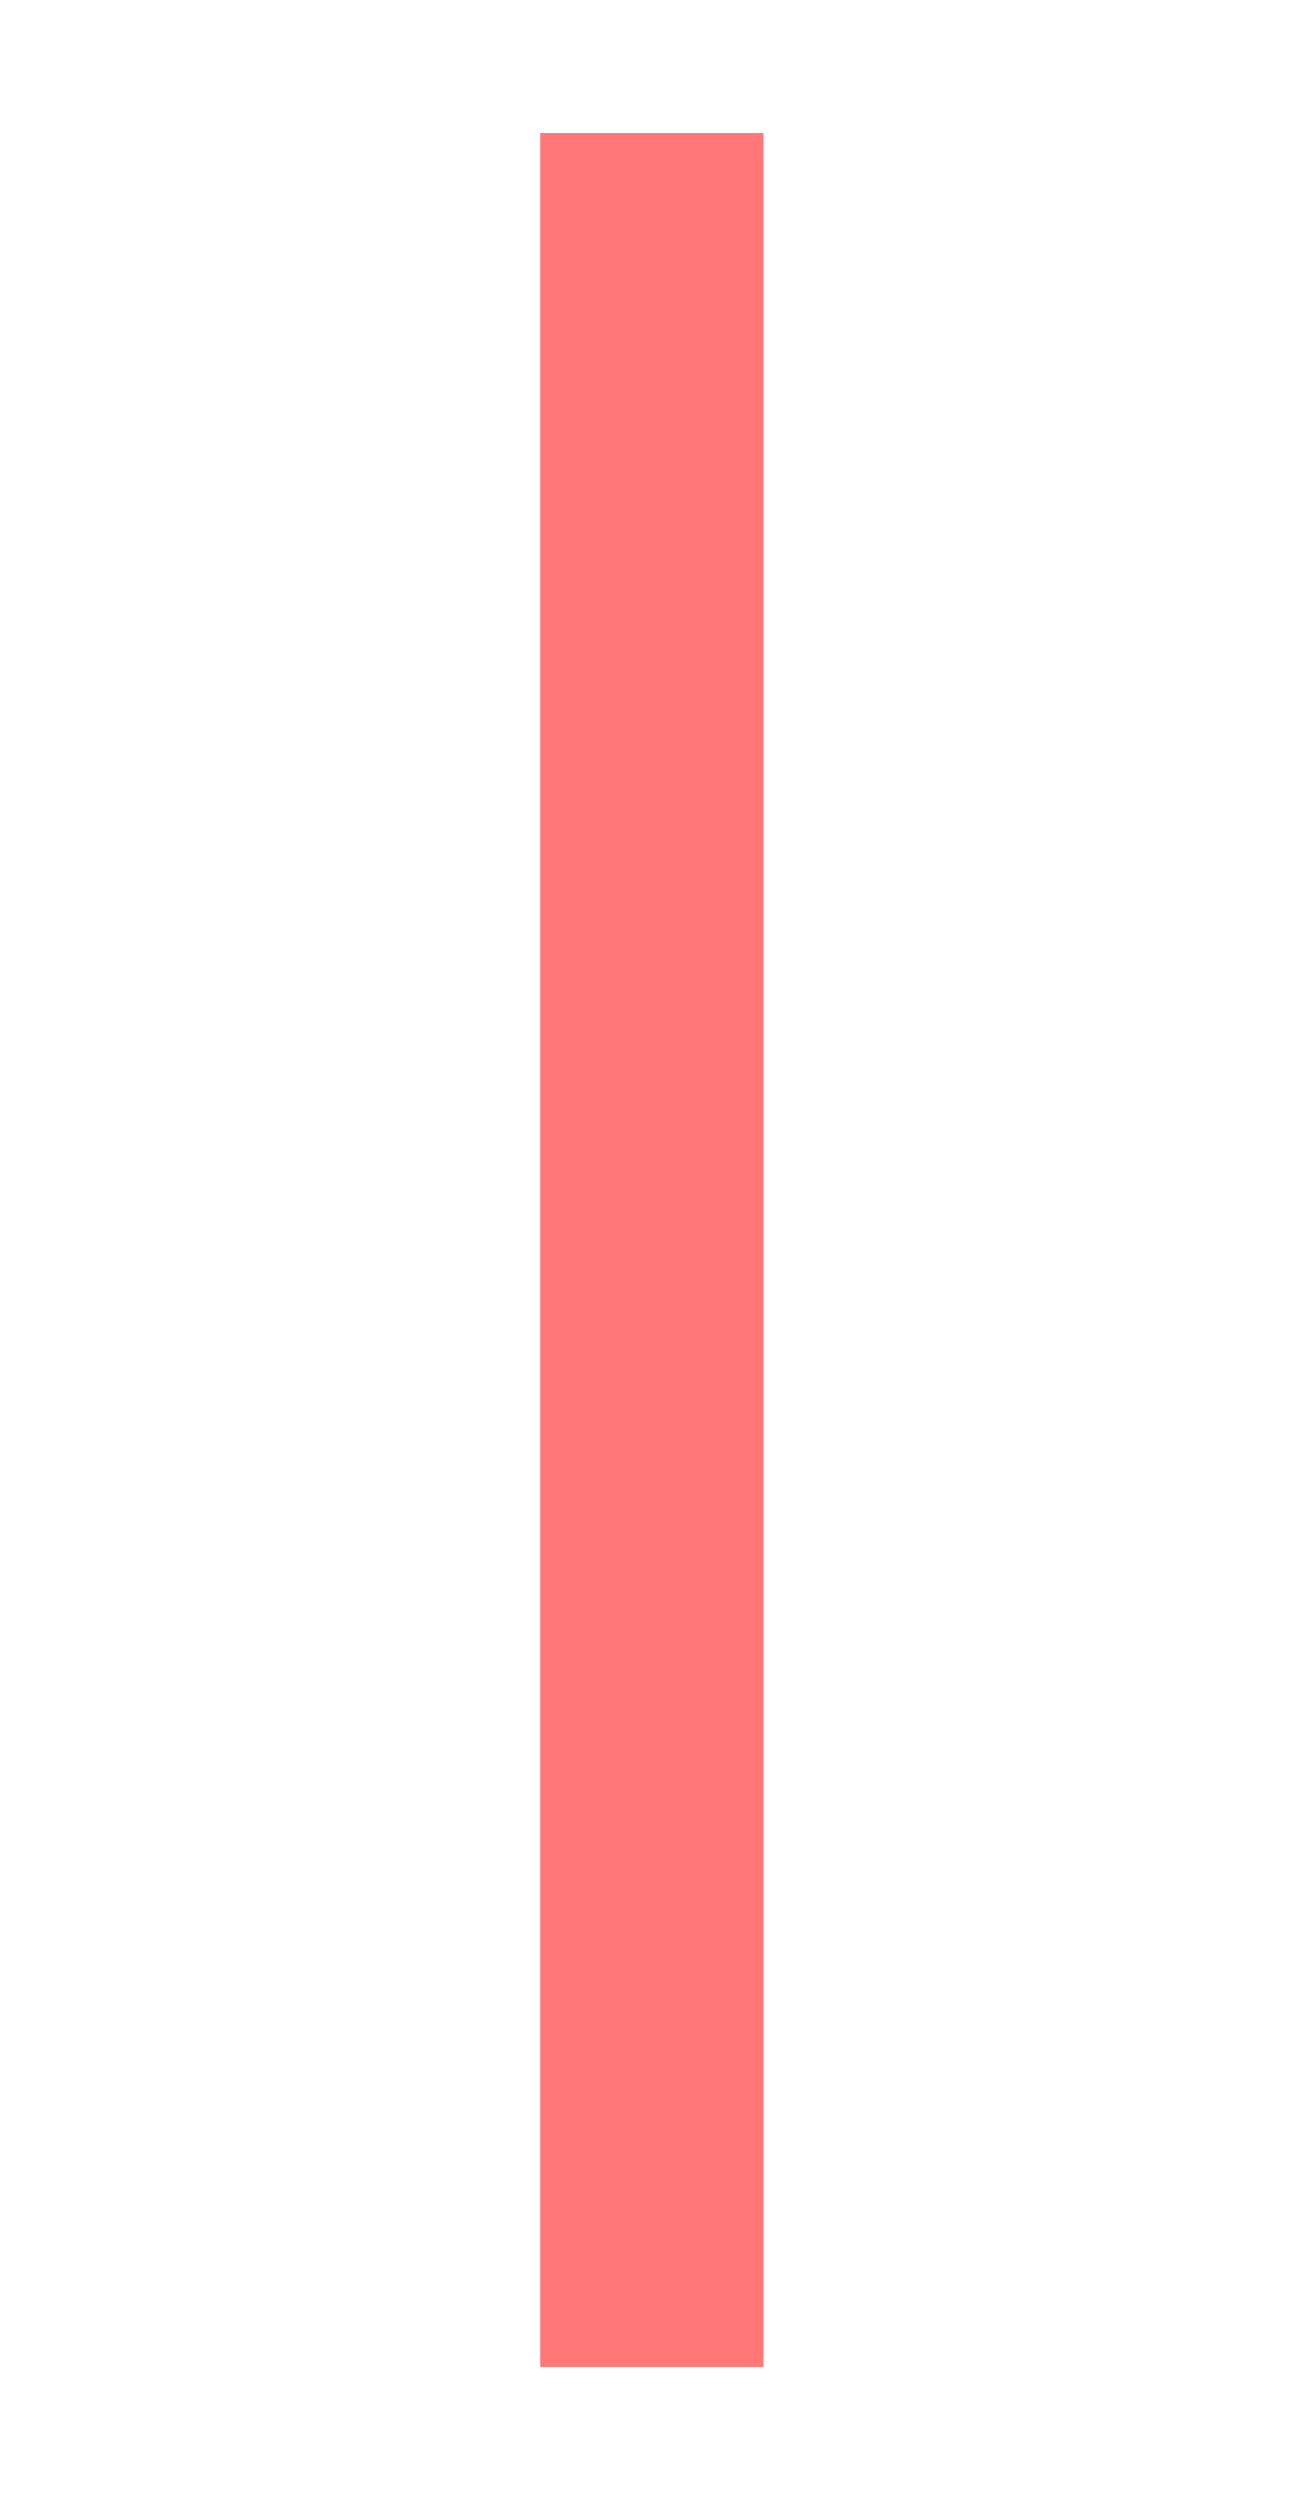
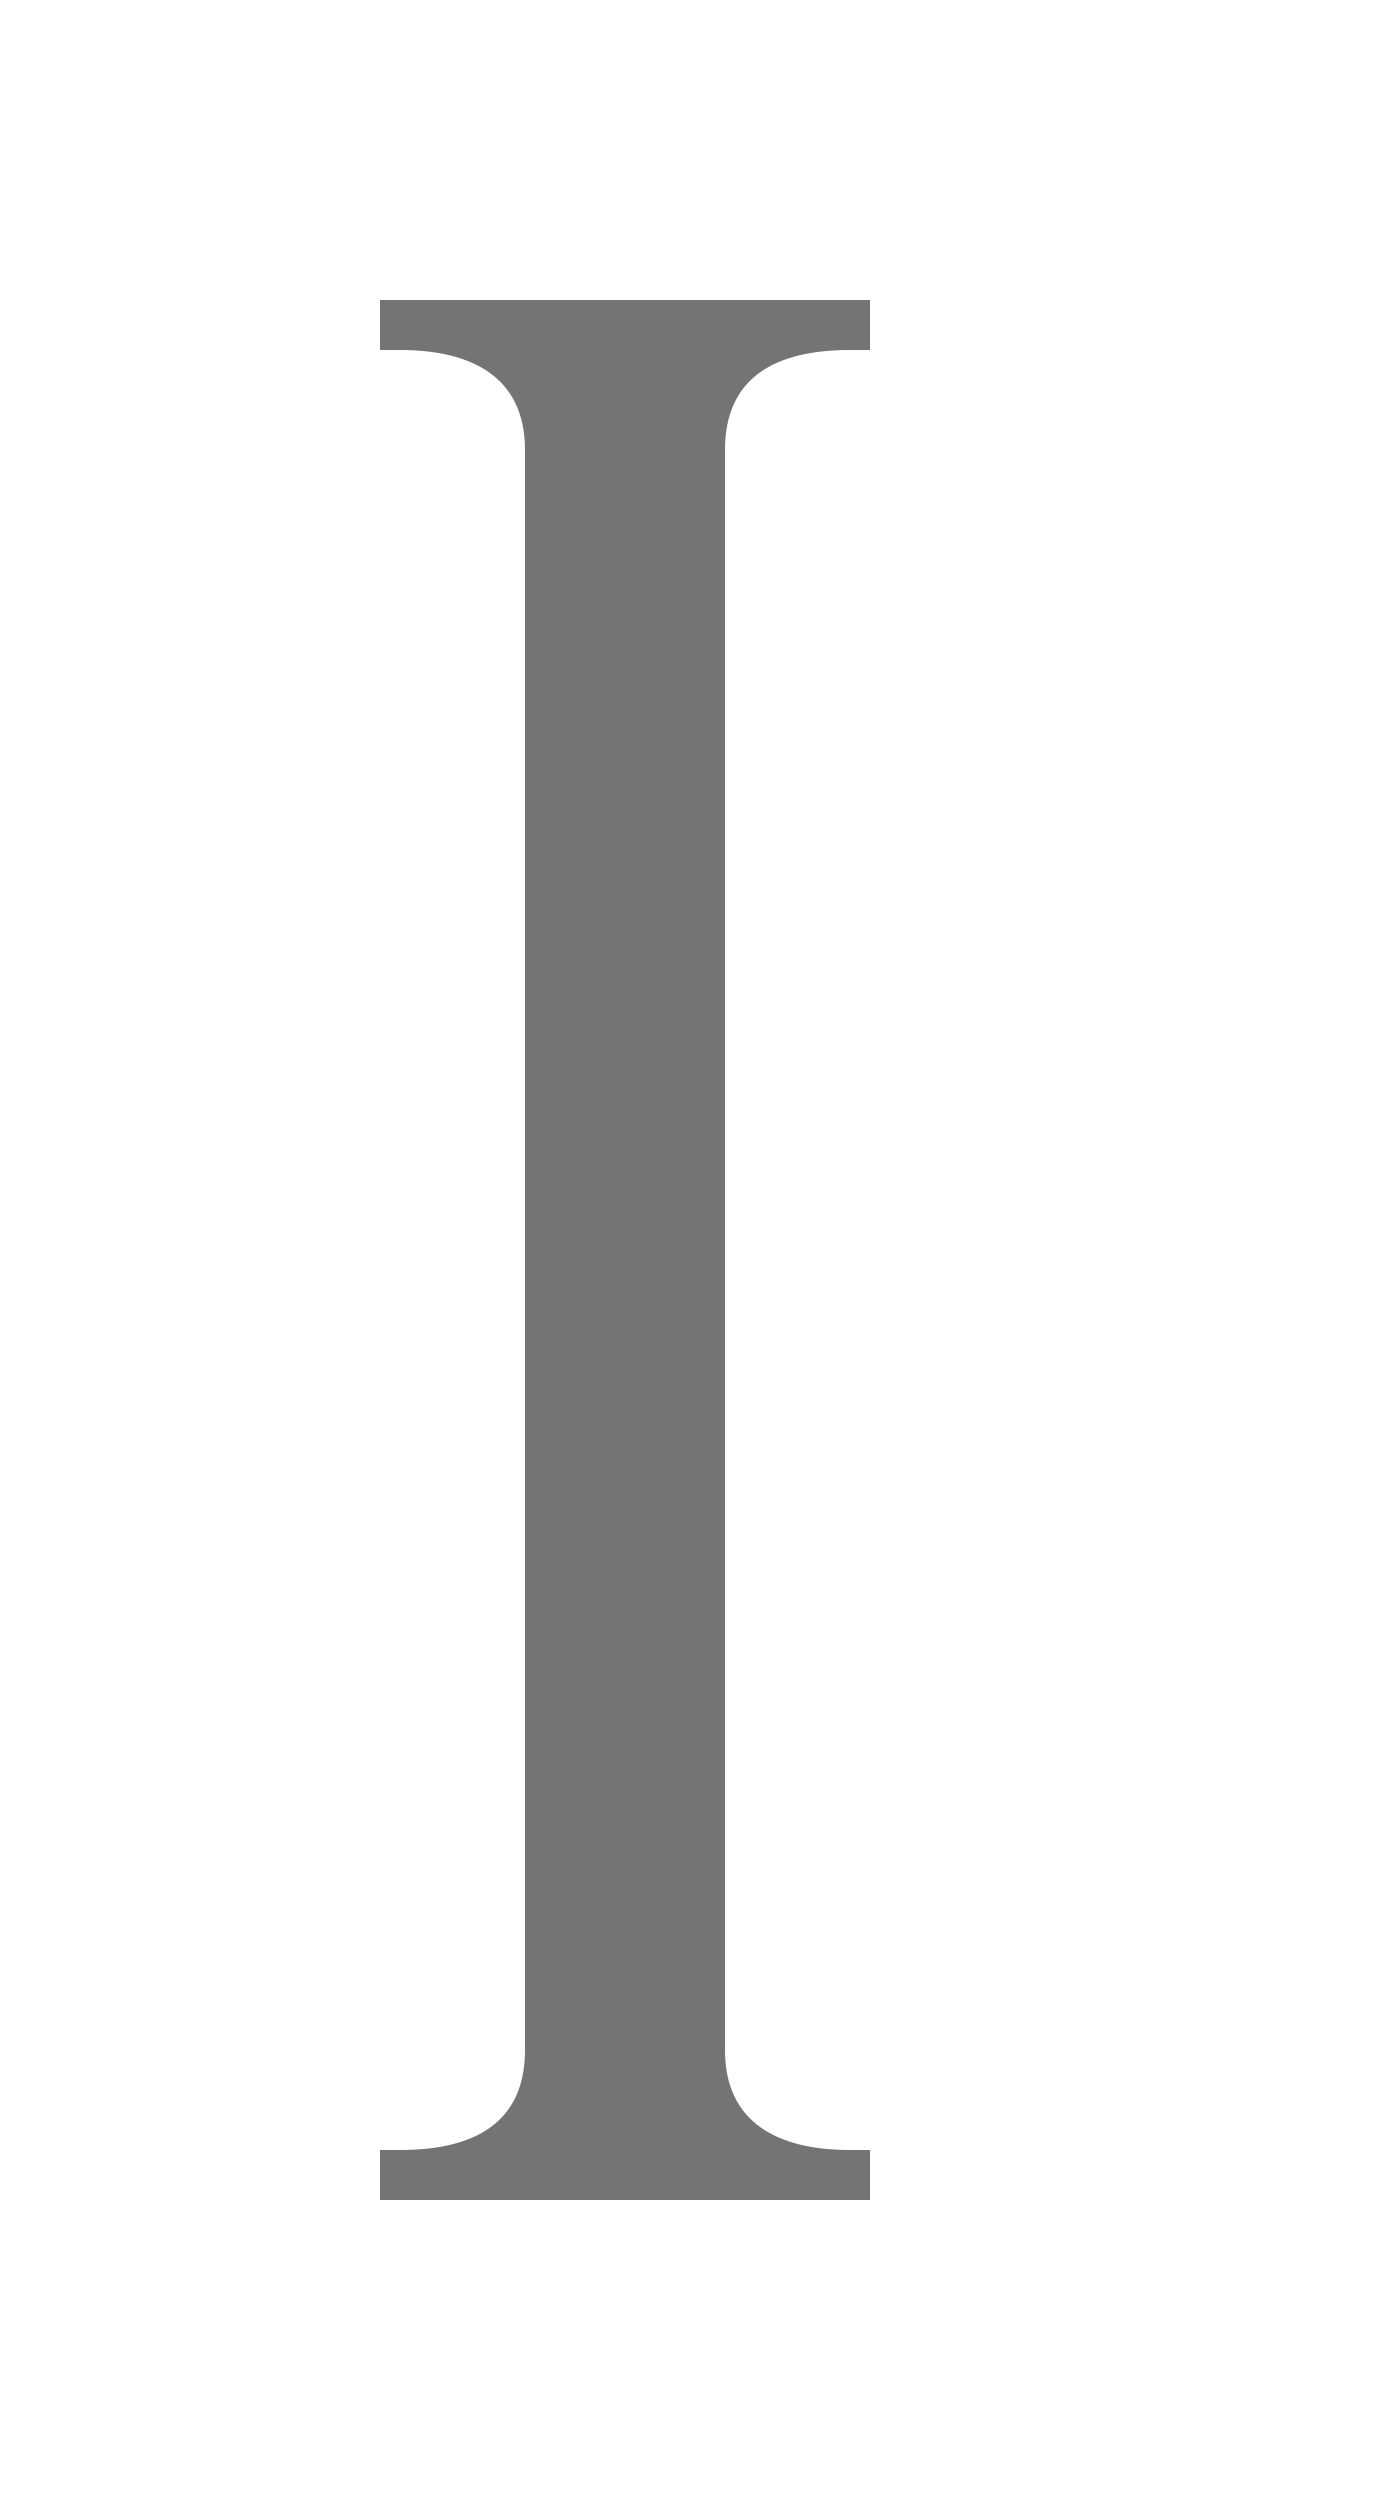
- <svg xmlns="http://www.w3.org/2000/svg" width="521.497" height="1000" viewBox="0 0 521.497 1000" version="1.1" id="svg5">
+ <svg xmlns="http://www.w3.org/2000/svg" width="560mm" height="1000mm" viewBox="0 0 560 1000" version="1.1" id="svg1" xml:space="preserve">
  <defs id="defs1" />
-   <path id="path19" style="fill:#ff0000;fill-opacity:0.533;stroke:none;stroke-width:121.953" d="M 216.098,53.222 V 206.127 946.778 h 89.301 V 53.222 h -14.066 z" />
+   <path id="glyph_" style="fill:#747474;stroke-width:160;stroke-linecap:round;stroke-linejoin:round;paint-order:stroke markers fill" d="m 152,120 v 20 h 8 c 29,0 50,11 50,40 v 640 c 0,29 -20,40 -50,40 h -8 v 20 h 196 v -20 h -8 c -29,0 -50,-11 -50,-40 V 180 c 0,-29 20,-40 50,-40 h 8 v -20 z" />
</svg>
